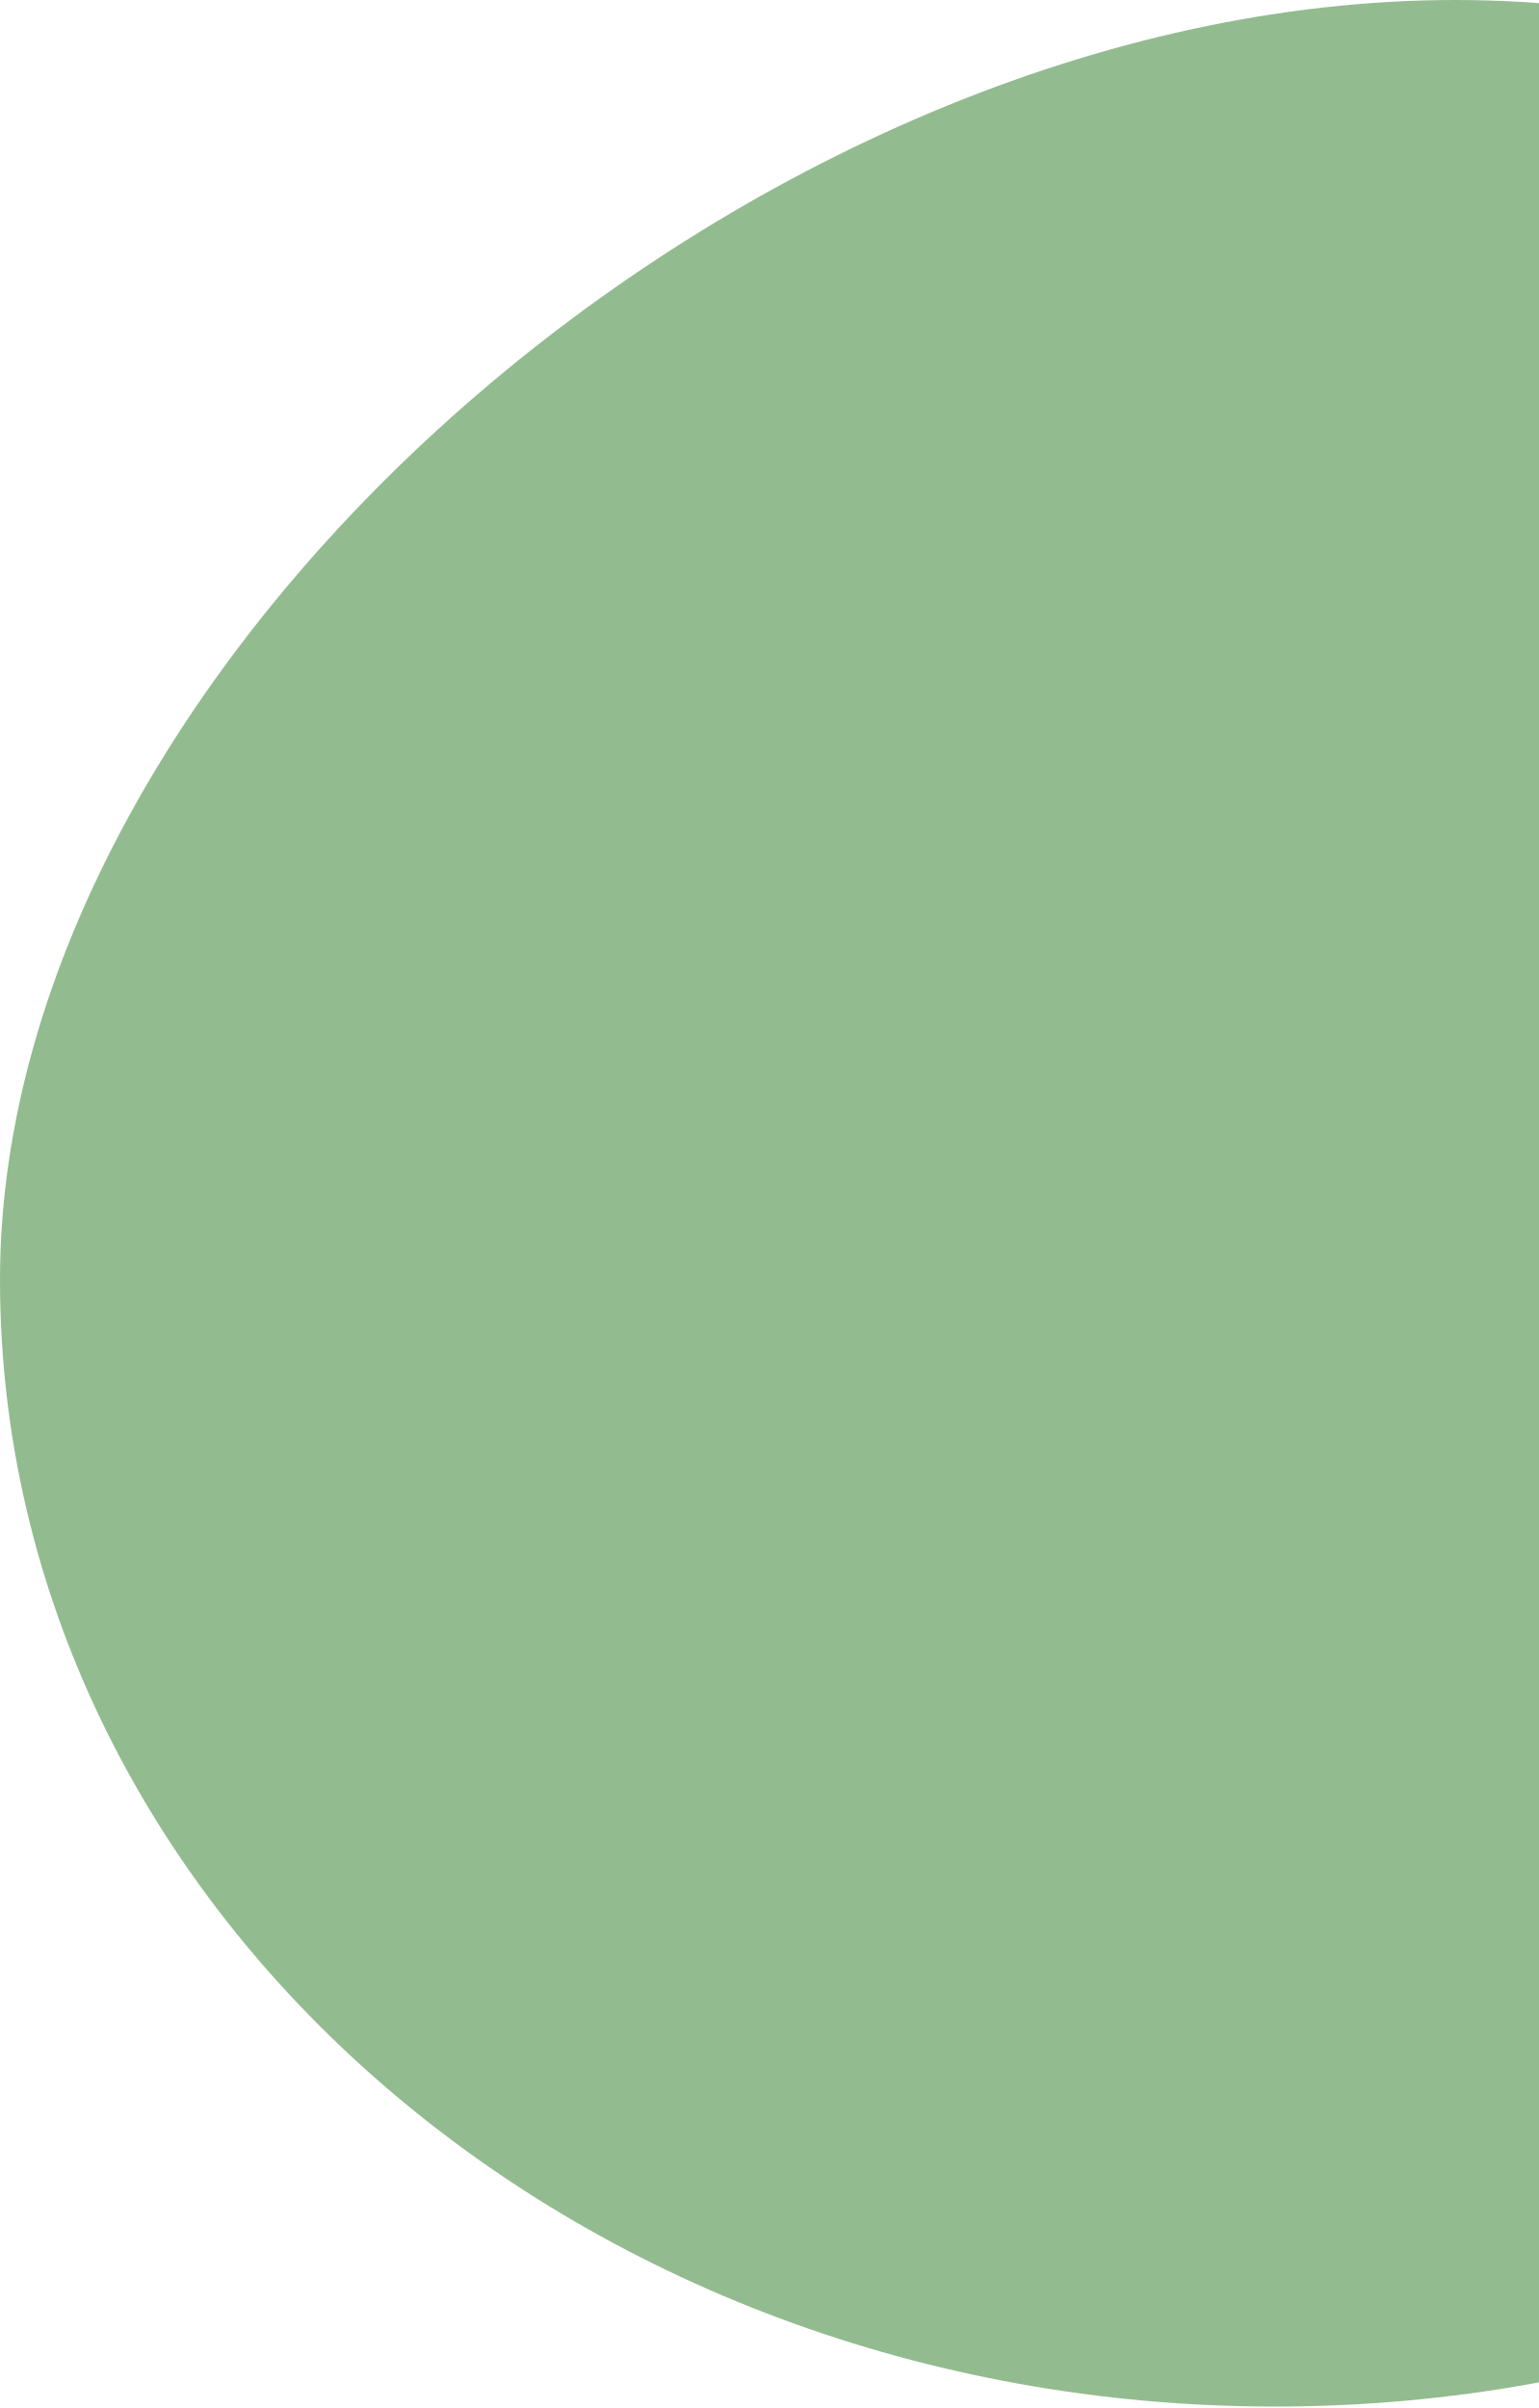
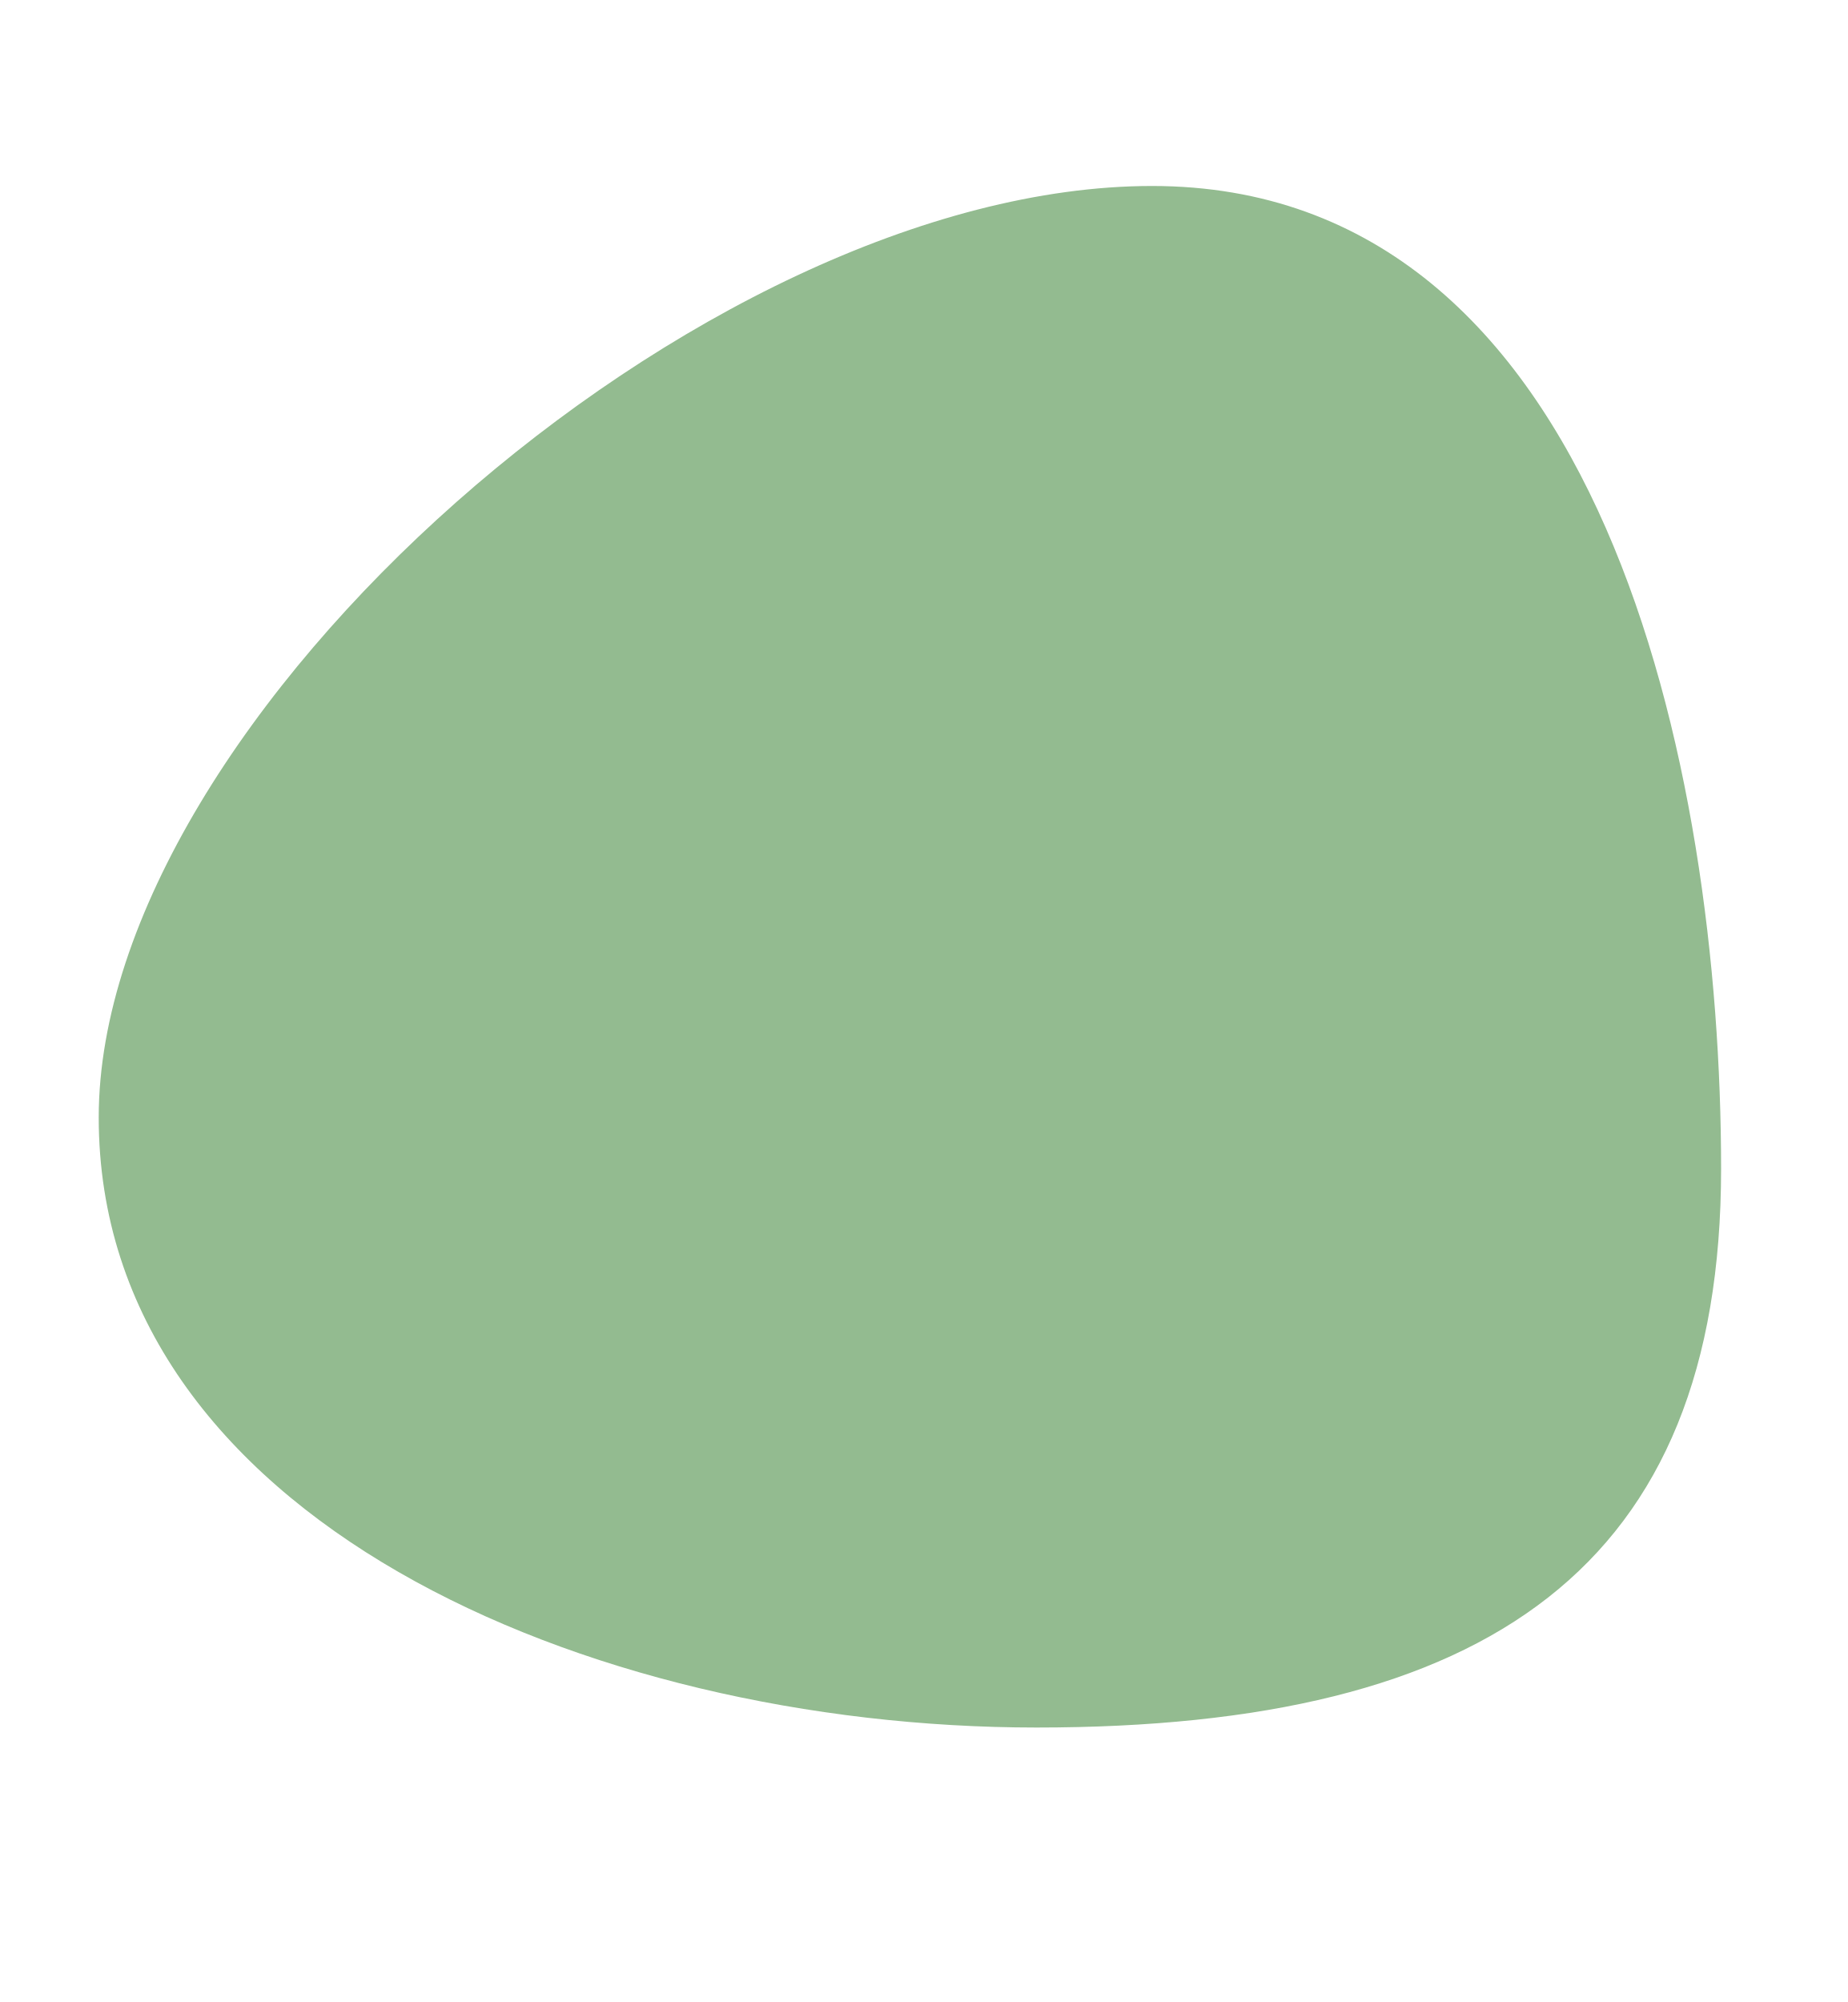
- <svg xmlns="http://www.w3.org/2000/svg" width="529" height="828" viewBox="0 0 529 828" fill="none">
-   <path d="M877 440C877 654.01 680.677 827.5 438.5 827.5C196.323 827.5 0 654.01 0 440C0 225.99 258.323 0 500.5 0C742.677 0 877 225.99 877 440Z" fill="#93BB90" />
+ <svg xmlns="http://www.w3.org/2000/svg" width="1200" height="1300" viewBox="0 0 992 969" fill="none">
+   <path d="M924 574.5C924 788.51 798.677 874.5 556.5 874.5C314.323 874.5 53 761.01 53 547C53 332.99 376.323 47 618.5 47C860.677 47 924 360.49 924 574.5Z" fill="#93BB90" />
</svg>
